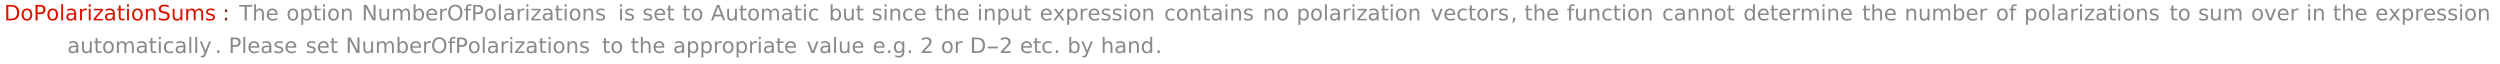
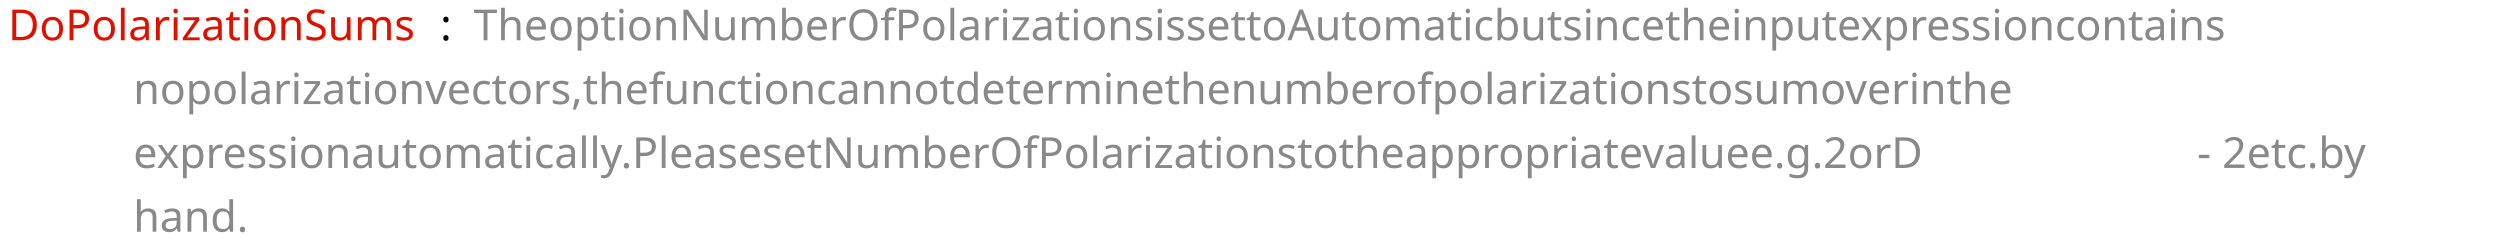
- <svg xmlns="http://www.w3.org/2000/svg" xmlns:xlink="http://www.w3.org/1999/xlink" width="942pt" height="24pt" viewBox="0 0 942 24" version="1.1">
-   <defs>
-     <g>
-       <symbol overflow="visible" id="glyph0-0">
-         <path style="stroke:none;" d="M 0.406 1.422 L 0.406 -5.641 L 4.406 -5.641 L 4.406 1.422 Z M 0.844 0.969 L 3.953 0.969 L 3.953 -5.188 L 0.844 -5.188 Z M 0.844 0.969 " />
-       </symbol>
-       <symbol overflow="visible" id="glyph0-1">
-         <path style="stroke:none;" d="M 1.578 -5.188 L 1.578 -0.656 L 2.531 -0.656 C 3.332 -0.656 3.922 -0.836 4.297 -1.203 C 4.672 -1.566 4.859 -2.141 4.859 -2.922 C 4.859 -3.703 4.672 -4.273 4.297 -4.641 C 3.922 -5.004 3.332 -5.188 2.531 -5.188 Z M 0.781 -5.828 L 2.406 -5.828 C 3.539 -5.828 4.367 -5.594 4.891 -5.125 C 5.422 -4.656 5.688 -3.922 5.688 -2.922 C 5.688 -1.922 5.422 -1.18 4.891 -0.703 C 4.359 -0.234 3.531 0 2.406 0 L 0.781 0 Z M 0.781 -5.828 " />
-       </symbol>
-       <symbol overflow="visible" id="glyph0-2">
-         <path style="stroke:none;" d="M 2.453 -3.875 C 2.066 -3.875 1.758 -3.723 1.531 -3.422 C 1.312 -3.117 1.203 -2.707 1.203 -2.188 C 1.203 -1.664 1.312 -1.254 1.531 -0.953 C 1.758 -0.648 2.066 -0.5 2.453 -0.5 C 2.836 -0.5 3.141 -0.648 3.359 -0.953 C 3.586 -1.254 3.703 -1.664 3.703 -2.188 C 3.703 -2.707 3.586 -3.117 3.359 -3.422 C 3.141 -3.723 2.836 -3.875 2.453 -3.875 Z M 2.453 -4.484 C 3.078 -4.484 3.566 -4.281 3.922 -3.875 C 4.273 -3.469 4.453 -2.906 4.453 -2.188 C 4.453 -1.469 4.273 -0.906 3.922 -0.5 C 3.566 -0.094 3.078 0.109 2.453 0.109 C 1.828 0.109 1.332 -0.094 0.969 -0.5 C 0.613 -0.906 0.438 -1.469 0.438 -2.188 C 0.438 -2.906 0.613 -3.469 0.969 -3.875 C 1.332 -4.281 1.828 -4.484 2.453 -4.484 Z M 2.453 -4.484 " />
-       </symbol>
-       <symbol overflow="visible" id="glyph0-3">
-         <path style="stroke:none;" d="M 1.578 -5.188 L 1.578 -3 L 2.562 -3 C 2.938 -3 3.223 -3.094 3.422 -3.281 C 3.617 -3.469 3.719 -3.738 3.719 -4.094 C 3.719 -4.438 3.617 -4.703 3.422 -4.891 C 3.223 -5.086 2.938 -5.188 2.562 -5.188 Z M 0.781 -5.828 L 2.562 -5.828 C 3.219 -5.828 3.711 -5.68 4.047 -5.391 C 4.379 -5.098 4.547 -4.664 4.547 -4.094 C 4.547 -3.52 4.379 -3.082 4.047 -2.781 C 3.711 -2.488 3.219 -2.344 2.562 -2.344 L 1.578 -2.344 L 1.578 0 L 0.781 0 Z M 0.781 -5.828 " />
-       </symbol>
-       <symbol overflow="visible" id="glyph0-4">
-         <path style="stroke:none;" d="M 0.75 -6.078 L 1.469 -6.078 L 1.469 0 L 0.75 0 Z M 0.75 -6.078 " />
-       </symbol>
-       <symbol overflow="visible" id="glyph0-5">
-         <path style="stroke:none;" d="M 2.75 -2.203 C 2.164 -2.203 1.758 -2.133 1.531 -2 C 1.312 -1.863 1.203 -1.641 1.203 -1.328 C 1.203 -1.066 1.285 -0.859 1.453 -0.703 C 1.617 -0.555 1.848 -0.484 2.141 -0.484 C 2.535 -0.484 2.852 -0.625 3.094 -0.906 C 3.332 -1.195 3.453 -1.578 3.453 -2.047 L 3.453 -2.203 Z M 4.172 -2.5 L 4.172 0 L 3.453 0 L 3.453 -0.672 C 3.297 -0.398 3.094 -0.203 2.844 -0.078 C 2.602 0.047 2.305 0.109 1.953 0.109 C 1.504 0.109 1.145 -0.016 0.875 -0.266 C 0.613 -0.516 0.484 -0.852 0.484 -1.281 C 0.484 -1.77 0.645 -2.141 0.969 -2.391 C 1.301 -2.641 1.797 -2.766 2.453 -2.766 L 3.453 -2.766 L 3.453 -2.828 C 3.453 -3.16 3.344 -3.414 3.125 -3.594 C 2.914 -3.781 2.613 -3.875 2.219 -3.875 C 1.969 -3.875 1.723 -3.844 1.484 -3.781 C 1.242 -3.719 1.016 -3.629 0.797 -3.516 L 0.797 -4.172 C 1.066 -4.273 1.32 -4.352 1.562 -4.406 C 1.812 -4.457 2.055 -4.484 2.297 -4.484 C 2.922 -4.484 3.391 -4.316 3.703 -3.984 C 4.016 -3.66 4.172 -3.164 4.172 -2.5 Z M 4.172 -2.5 " />
-       </symbol>
-       <symbol overflow="visible" id="glyph0-6">
-         <path style="stroke:none;" d="M 3.297 -3.703 C 3.211 -3.754 3.125 -3.789 3.031 -3.812 C 2.938 -3.832 2.832 -3.844 2.719 -3.844 C 2.312 -3.844 2 -3.707 1.781 -3.438 C 1.562 -3.176 1.453 -2.801 1.453 -2.312 L 1.453 0 L 0.734 0 L 0.734 -4.375 L 1.453 -4.375 L 1.453 -3.703 C 1.598 -3.961 1.789 -4.156 2.031 -4.281 C 2.281 -4.414 2.578 -4.484 2.922 -4.484 C 2.973 -4.484 3.023 -4.477 3.078 -4.469 C 3.141 -4.469 3.207 -4.457 3.281 -4.438 Z M 3.297 -3.703 " />
-       </symbol>
-       <symbol overflow="visible" id="glyph0-7">
-         <path style="stroke:none;" d="M 0.75 -4.375 L 1.469 -4.375 L 1.469 0 L 0.75 0 Z M 0.75 -6.078 L 1.469 -6.078 L 1.469 -5.172 L 0.75 -5.172 Z M 0.75 -6.078 " />
-       </symbol>
-       <symbol overflow="visible" id="glyph0-8">
-         <path style="stroke:none;" d="M 0.438 -4.375 L 3.859 -4.375 L 3.859 -3.719 L 1.156 -0.578 L 3.859 -0.578 L 3.859 0 L 0.344 0 L 0.344 -0.656 L 3.047 -3.797 L 0.438 -3.797 Z M 0.438 -4.375 " />
-       </symbol>
-       <symbol overflow="visible" id="glyph0-9">
-         <path style="stroke:none;" d="M 1.469 -5.625 L 1.469 -4.375 L 2.953 -4.375 L 2.953 -3.812 L 1.469 -3.812 L 1.469 -1.438 C 1.469 -1.082 1.516 -0.852 1.609 -0.75 C 1.711 -0.656 1.91 -0.609 2.203 -0.609 L 2.953 -0.609 L 2.953 0 L 2.203 0 C 1.648 0 1.27 -0.102 1.062 -0.312 C 0.852 -0.52 0.75 -0.895 0.75 -1.438 L 0.75 -3.812 L 0.219 -3.812 L 0.219 -4.375 L 0.75 -4.375 L 0.75 -5.625 Z M 1.469 -5.625 " />
-       </symbol>
-       <symbol overflow="visible" id="glyph0-10">
-         <path style="stroke:none;" d="M 4.391 -2.641 L 4.391 0 L 3.672 0 L 3.672 -2.625 C 3.672 -3.031 3.586 -3.336 3.422 -3.547 C 3.266 -3.754 3.023 -3.859 2.703 -3.859 C 2.316 -3.859 2.008 -3.734 1.781 -3.484 C 1.562 -3.234 1.453 -2.895 1.453 -2.469 L 1.453 0 L 0.734 0 L 0.734 -4.375 L 1.453 -4.375 L 1.453 -3.703 C 1.617 -3.961 1.816 -4.156 2.047 -4.281 C 2.285 -4.414 2.555 -4.484 2.859 -4.484 C 3.367 -4.484 3.75 -4.328 4 -4.016 C 4.258 -3.703 4.391 -3.242 4.391 -2.641 Z M 4.391 -2.641 " />
-       </symbol>
-       <symbol overflow="visible" id="glyph0-11">
-         <path style="stroke:none;" d="M 4.281 -5.641 L 4.281 -4.875 C 3.977 -5.02 3.691 -5.125 3.422 -5.188 C 3.16 -5.258 2.91 -5.297 2.672 -5.297 C 2.234 -5.297 1.898 -5.211 1.672 -5.047 C 1.441 -4.879 1.328 -4.645 1.328 -4.344 C 1.328 -4.082 1.398 -3.883 1.547 -3.75 C 1.703 -3.625 2 -3.52 2.438 -3.438 L 2.906 -3.344 C 3.5 -3.227 3.938 -3.031 4.219 -2.75 C 4.5 -2.469 4.641 -2.086 4.641 -1.609 C 4.641 -1.047 4.445 -0.617 4.062 -0.328 C 3.688 -0.035 3.133 0.109 2.406 0.109 C 2.125 0.109 1.828 0.078 1.516 0.016 C 1.203 -0.047 0.879 -0.141 0.547 -0.266 L 0.547 -1.078 C 0.867 -0.891 1.18 -0.75 1.484 -0.656 C 1.797 -0.57 2.102 -0.531 2.406 -0.531 C 2.852 -0.531 3.195 -0.617 3.438 -0.797 C 3.688 -0.973 3.812 -1.223 3.812 -1.547 C 3.812 -1.836 3.723 -2.062 3.547 -2.219 C 3.367 -2.383 3.082 -2.508 2.688 -2.594 L 2.203 -2.688 C 1.609 -2.801 1.18 -2.984 0.922 -3.234 C 0.66 -3.484 0.531 -3.832 0.531 -4.281 C 0.531 -4.789 0.711 -5.191 1.078 -5.484 C 1.441 -5.785 1.941 -5.938 2.578 -5.938 C 2.848 -5.938 3.125 -5.91 3.406 -5.859 C 3.695 -5.816 3.988 -5.742 4.281 -5.641 Z M 4.281 -5.641 " />
-       </symbol>
-       <symbol overflow="visible" id="glyph0-12">
-         <path style="stroke:none;" d="M 0.688 -1.734 L 0.688 -4.375 L 1.406 -4.375 L 1.406 -1.75 C 1.406 -1.344 1.484 -1.035 1.641 -0.828 C 1.805 -0.617 2.051 -0.516 2.375 -0.516 C 2.758 -0.516 3.062 -0.633 3.281 -0.875 C 3.508 -1.125 3.625 -1.461 3.625 -1.891 L 3.625 -4.375 L 4.344 -4.375 L 4.344 0 L 3.625 0 L 3.625 -0.672 C 3.445 -0.41 3.242 -0.211 3.016 -0.078 C 2.785 0.047 2.52 0.109 2.219 0.109 C 1.719 0.109 1.336 -0.047 1.078 -0.359 C 0.816 -0.672 0.688 -1.129 0.688 -1.734 Z M 0.688 -1.734 " />
-       </symbol>
-       <symbol overflow="visible" id="glyph0-13">
-         <path style="stroke:none;" d="M 4.156 -3.531 C 4.344 -3.852 4.562 -4.094 4.812 -4.25 C 5.062 -4.406 5.352 -4.484 5.688 -4.484 C 6.145 -4.484 6.492 -4.32 6.734 -4 C 6.984 -3.688 7.109 -3.234 7.109 -2.641 L 7.109 0 L 6.391 0 L 6.391 -2.625 C 6.391 -3.039 6.316 -3.348 6.172 -3.547 C 6.023 -3.754 5.797 -3.859 5.484 -3.859 C 5.117 -3.859 4.828 -3.734 4.609 -3.484 C 4.391 -3.234 4.281 -2.895 4.281 -2.469 L 4.281 0 L 3.562 0 L 3.562 -2.625 C 3.562 -3.039 3.484 -3.348 3.328 -3.547 C 3.18 -3.754 2.957 -3.859 2.656 -3.859 C 2.281 -3.859 1.984 -3.734 1.766 -3.484 C 1.555 -3.234 1.453 -2.895 1.453 -2.469 L 1.453 0 L 0.734 0 L 0.734 -4.375 L 1.453 -4.375 L 1.453 -3.703 C 1.617 -3.961 1.816 -4.156 2.047 -4.281 C 2.273 -4.414 2.547 -4.484 2.859 -4.484 C 3.172 -4.484 3.438 -4.398 3.656 -4.234 C 3.883 -4.078 4.051 -3.844 4.156 -3.531 Z M 4.156 -3.531 " />
-       </symbol>
-       <symbol overflow="visible" id="glyph0-14">
-         <path style="stroke:none;" d="M 3.547 -4.25 L 3.547 -3.562 C 3.336 -3.664 3.125 -3.742 2.906 -3.797 C 2.688 -3.848 2.461 -3.875 2.234 -3.875 C 1.879 -3.875 1.609 -3.816 1.422 -3.703 C 1.242 -3.598 1.156 -3.438 1.156 -3.219 C 1.156 -3.051 1.219 -2.922 1.344 -2.828 C 1.477 -2.734 1.738 -2.645 2.125 -2.562 L 2.375 -2.5 C 2.883 -2.395 3.242 -2.242 3.453 -2.047 C 3.672 -1.848 3.781 -1.566 3.781 -1.203 C 3.781 -0.797 3.617 -0.473 3.297 -0.234 C 2.973 -0.004 2.531 0.109 1.969 0.109 C 1.738 0.109 1.492 0.082 1.234 0.031 C 0.984 -0.008 0.719 -0.07 0.438 -0.156 L 0.438 -0.906 C 0.695 -0.77 0.957 -0.664 1.219 -0.594 C 1.477 -0.52 1.734 -0.484 1.984 -0.484 C 2.328 -0.484 2.586 -0.539 2.766 -0.656 C 2.953 -0.781 3.047 -0.945 3.047 -1.156 C 3.047 -1.352 2.977 -1.504 2.844 -1.609 C 2.707 -1.711 2.422 -1.812 1.984 -1.906 L 1.734 -1.969 C 1.285 -2.062 0.961 -2.203 0.766 -2.391 C 0.566 -2.586 0.469 -2.852 0.469 -3.188 C 0.469 -3.602 0.613 -3.922 0.906 -4.141 C 1.195 -4.367 1.609 -4.484 2.141 -4.484 C 2.41 -4.484 2.66 -4.461 2.891 -4.422 C 3.129 -4.379 3.348 -4.32 3.547 -4.25 Z M 3.547 -4.25 " />
-       </symbol>
-       <symbol overflow="visible" id="glyph0-15">
-         <path style="stroke:none;" d="M 0.938 -1 L 1.766 -1 L 1.766 0 L 0.938 0 Z M 0.938 -4.141 L 1.766 -4.141 L 1.766 -3.141 L 0.938 -3.141 Z M 0.938 -4.141 " />
-       </symbol>
-       <symbol overflow="visible" id="glyph0-16">
-         <path style="stroke:none;" d="M -0.031 -5.828 L 4.906 -5.828 L 4.906 -5.172 L 2.844 -5.172 L 2.844 0 L 2.047 0 L 2.047 -5.172 L -0.031 -5.172 Z M -0.031 -5.828 " />
-       </symbol>
-       <symbol overflow="visible" id="glyph0-17">
-         <path style="stroke:none;" d="M 4.391 -2.641 L 4.391 0 L 3.672 0 L 3.672 -2.625 C 3.672 -3.031 3.586 -3.336 3.422 -3.547 C 3.266 -3.754 3.023 -3.859 2.703 -3.859 C 2.316 -3.859 2.008 -3.734 1.781 -3.484 C 1.562 -3.234 1.453 -2.895 1.453 -2.469 L 1.453 0 L 0.734 0 L 0.734 -6.078 L 1.453 -6.078 L 1.453 -3.703 C 1.617 -3.961 1.816 -4.156 2.047 -4.281 C 2.285 -4.414 2.555 -4.484 2.859 -4.484 C 3.367 -4.484 3.75 -4.328 4 -4.016 C 4.258 -3.703 4.391 -3.242 4.391 -2.641 Z M 4.391 -2.641 " />
-       </symbol>
-       <symbol overflow="visible" id="glyph0-18">
-         <path style="stroke:none;" d="M 4.5 -2.375 L 4.5 -2.016 L 1.188 -2.016 C 1.219 -1.523 1.367 -1.148 1.641 -0.891 C 1.91 -0.629 2.281 -0.5 2.75 -0.5 C 3.031 -0.5 3.301 -0.531 3.562 -0.594 C 3.82 -0.664 4.078 -0.77 4.328 -0.906 L 4.328 -0.219 C 4.066 -0.113 3.801 -0.035 3.531 0.016 C 3.258 0.078 2.988 0.109 2.719 0.109 C 2.02 0.109 1.461 -0.094 1.047 -0.5 C 0.641 -0.906 0.438 -1.453 0.438 -2.141 C 0.438 -2.859 0.629 -3.426 1.016 -3.844 C 1.41 -4.27 1.938 -4.484 2.594 -4.484 C 3.176 -4.484 3.641 -4.289 3.984 -3.906 C 4.328 -3.531 4.5 -3.02 4.5 -2.375 Z M 3.781 -2.578 C 3.77 -2.973 3.656 -3.285 3.438 -3.516 C 3.227 -3.754 2.945 -3.875 2.594 -3.875 C 2.195 -3.875 1.875 -3.758 1.625 -3.531 C 1.383 -3.301 1.25 -2.984 1.219 -2.578 Z M 3.781 -2.578 " />
-       </symbol>
-       <symbol overflow="visible" id="glyph0-19">
-         <path style="stroke:none;" d="M 1.453 -0.656 L 1.453 1.672 L 0.734 1.672 L 0.734 -4.375 L 1.453 -4.375 L 1.453 -3.719 C 1.598 -3.977 1.785 -4.172 2.016 -4.297 C 2.254 -4.422 2.531 -4.484 2.844 -4.484 C 3.375 -4.484 3.805 -4.27 4.141 -3.844 C 4.473 -3.426 4.641 -2.875 4.641 -2.188 C 4.641 -1.5 4.473 -0.941 4.141 -0.516 C 3.805 -0.098 3.375 0.109 2.844 0.109 C 2.531 0.109 2.254 0.047 2.016 -0.078 C 1.785 -0.203 1.598 -0.395 1.453 -0.656 Z M 3.891 -2.188 C 3.891 -2.719 3.781 -3.129 3.562 -3.422 C 3.352 -3.723 3.055 -3.875 2.672 -3.875 C 2.297 -3.875 2 -3.723 1.781 -3.422 C 1.562 -3.129 1.453 -2.719 1.453 -2.188 C 1.453 -1.656 1.562 -1.238 1.781 -0.938 C 2 -0.633 2.297 -0.484 2.672 -0.484 C 3.055 -0.484 3.352 -0.633 3.562 -0.938 C 3.781 -1.238 3.891 -1.656 3.891 -2.188 Z M 3.891 -2.188 " />
-       </symbol>
-       <symbol overflow="visible" id="glyph0-20">
-         <path style="stroke:none;" d="M 0.781 -5.828 L 1.844 -5.828 L 4.438 -0.953 L 4.438 -5.828 L 5.203 -5.828 L 5.203 0 L 4.141 0 L 1.547 -4.875 L 1.547 0 L 0.781 0 Z M 0.781 -5.828 " />
-       </symbol>
-       <symbol overflow="visible" id="glyph0-21">
-         <path style="stroke:none;" d="M 3.891 -2.188 C 3.891 -2.719 3.781 -3.129 3.562 -3.422 C 3.352 -3.723 3.055 -3.875 2.672 -3.875 C 2.297 -3.875 2 -3.723 1.781 -3.422 C 1.562 -3.129 1.453 -2.719 1.453 -2.188 C 1.453 -1.656 1.562 -1.238 1.781 -0.938 C 2 -0.633 2.297 -0.484 2.672 -0.484 C 3.055 -0.484 3.352 -0.633 3.562 -0.938 C 3.781 -1.238 3.891 -1.656 3.891 -2.188 Z M 1.453 -3.719 C 1.598 -3.977 1.785 -4.172 2.016 -4.297 C 2.254 -4.422 2.531 -4.484 2.844 -4.484 C 3.375 -4.484 3.805 -4.27 4.141 -3.844 C 4.473 -3.426 4.641 -2.875 4.641 -2.188 C 4.641 -1.5 4.473 -0.941 4.141 -0.516 C 3.805 -0.098 3.375 0.109 2.844 0.109 C 2.531 0.109 2.254 0.047 2.016 -0.078 C 1.785 -0.203 1.598 -0.395 1.453 -0.656 L 1.453 0 L 0.734 0 L 0.734 -6.078 L 1.453 -6.078 Z M 1.453 -3.719 " />
-       </symbol>
-       <symbol overflow="visible" id="glyph0-22">
-         <path style="stroke:none;" d="M 3.156 -5.297 C 2.582 -5.297 2.125 -5.082 1.781 -4.656 C 1.445 -4.227 1.281 -3.645 1.281 -2.906 C 1.281 -2.176 1.445 -1.598 1.781 -1.172 C 2.125 -0.742 2.582 -0.531 3.156 -0.531 C 3.727 -0.531 4.18 -0.742 4.516 -1.172 C 4.848 -1.598 5.016 -2.176 5.016 -2.906 C 5.016 -3.645 4.848 -4.227 4.516 -4.656 C 4.18 -5.082 3.727 -5.297 3.156 -5.297 Z M 3.156 -5.938 C 3.969 -5.938 4.617 -5.66 5.109 -5.109 C 5.598 -4.566 5.844 -3.832 5.844 -2.906 C 5.844 -1.988 5.598 -1.254 5.109 -0.703 C 4.617 -0.16 3.969 0.109 3.156 0.109 C 2.332 0.109 1.676 -0.16 1.188 -0.703 C 0.695 -1.254 0.453 -1.988 0.453 -2.906 C 0.453 -3.832 0.695 -4.566 1.188 -5.109 C 1.676 -5.66 2.332 -5.938 3.156 -5.938 Z M 3.156 -5.938 " />
-       </symbol>
-       <symbol overflow="visible" id="glyph0-23">
-         <path style="stroke:none;" d="M 2.969 -6.078 L 2.969 -5.484 L 2.281 -5.484 C 2.02 -5.484 1.836 -5.43 1.734 -5.328 C 1.641 -5.223 1.594 -5.035 1.594 -4.766 L 1.594 -4.375 L 2.781 -4.375 L 2.781 -3.812 L 1.594 -3.812 L 1.594 0 L 0.875 0 L 0.875 -3.812 L 0.188 -3.812 L 0.188 -4.375 L 0.875 -4.375 L 0.875 -4.688 C 0.875 -5.164 0.984 -5.516 1.203 -5.734 C 1.43 -5.961 1.797 -6.078 2.297 -6.078 Z M 2.969 -6.078 " />
-       </symbol>
-       <symbol overflow="visible" id="glyph0-24">
-         <path style="stroke:none;" d="M 2.734 -5.062 L 1.672 -2.156 L 3.812 -2.156 Z M 2.297 -5.828 L 3.188 -5.828 L 5.406 0 L 4.594 0 L 4.062 -1.5 L 1.422 -1.5 L 0.891 0 L 0.062 0 Z M 2.297 -5.828 " />
-       </symbol>
-       <symbol overflow="visible" id="glyph0-25">
-         <path style="stroke:none;" d="M 3.906 -4.203 L 3.906 -3.531 C 3.695 -3.645 3.488 -3.727 3.281 -3.781 C 3.082 -3.844 2.879 -3.875 2.672 -3.875 C 2.203 -3.875 1.836 -3.723 1.578 -3.422 C 1.328 -3.129 1.203 -2.719 1.203 -2.188 C 1.203 -1.656 1.328 -1.238 1.578 -0.938 C 1.836 -0.645 2.203 -0.5 2.672 -0.5 C 2.879 -0.5 3.082 -0.523 3.281 -0.578 C 3.488 -0.641 3.695 -0.723 3.906 -0.828 L 3.906 -0.172 C 3.707 -0.078 3.5 -0.008 3.281 0.031 C 3.062 0.082 2.832 0.109 2.594 0.109 C 1.938 0.109 1.41 -0.094 1.016 -0.5 C 0.629 -0.914 0.438 -1.477 0.438 -2.188 C 0.438 -2.895 0.633 -3.453 1.031 -3.859 C 1.426 -4.273 1.961 -4.484 2.641 -4.484 C 2.859 -4.484 3.07 -4.457 3.281 -4.406 C 3.5 -4.363 3.707 -4.297 3.906 -4.203 Z M 3.906 -4.203 " />
-       </symbol>
-       <symbol overflow="visible" id="glyph0-26">
-         <path style="stroke:none;" d="M 4.391 -4.375 L 2.812 -2.25 L 4.469 0 L 3.625 0 L 2.359 -1.719 L 1.078 0 L 0.234 0 L 1.938 -2.297 L 0.375 -4.375 L 1.219 -4.375 L 2.391 -2.812 L 3.547 -4.375 Z M 4.391 -4.375 " />
-       </symbol>
-       <symbol overflow="visible" id="glyph0-27">
-         <path style="stroke:none;" d="M 0.234 -4.375 L 1 -4.375 L 2.375 -0.703 L 3.734 -4.375 L 4.5 -4.375 L 2.859 0 L 1.875 0 Z M 0.234 -4.375 " />
-       </symbol>
-       <symbol overflow="visible" id="glyph0-28">
-         <path style="stroke:none;" d="M 0.938 -1 L 1.766 -1 L 1.766 -0.328 L 1.125 0.938 L 0.625 0.938 L 0.938 -0.328 Z M 0.938 -1 " />
-       </symbol>
-       <symbol overflow="visible" id="glyph0-29">
-         <path style="stroke:none;" d="M 3.641 -3.719 L 3.641 -6.078 L 4.359 -6.078 L 4.359 0 L 3.641 0 L 3.641 -0.656 C 3.484 -0.395 3.289 -0.203 3.062 -0.078 C 2.832 0.047 2.555 0.109 2.234 0.109 C 1.703 0.109 1.27 -0.098 0.938 -0.516 C 0.602 -0.941 0.438 -1.5 0.438 -2.188 C 0.438 -2.875 0.602 -3.426 0.938 -3.844 C 1.27 -4.27 1.703 -4.484 2.234 -4.484 C 2.555 -4.484 2.832 -4.422 3.062 -4.297 C 3.289 -4.172 3.484 -3.977 3.641 -3.719 Z M 1.188 -2.188 C 1.188 -1.656 1.297 -1.238 1.516 -0.938 C 1.734 -0.633 2.031 -0.484 2.406 -0.484 C 2.789 -0.484 3.094 -0.633 3.312 -0.938 C 3.531 -1.238 3.641 -1.656 3.641 -2.188 C 3.641 -2.719 3.531 -3.129 3.312 -3.422 C 3.094 -3.723 2.789 -3.875 2.406 -3.875 C 2.031 -3.875 1.734 -3.723 1.516 -3.422 C 1.297 -3.129 1.188 -2.719 1.188 -2.188 Z M 1.188 -2.188 " />
-       </symbol>
-       <symbol overflow="visible" id="glyph0-30">
-         <path style="stroke:none;" d="M 2.578 0.406 C 2.367 0.926 2.164 1.266 1.969 1.422 C 1.781 1.586 1.523 1.672 1.203 1.672 L 0.641 1.672 L 0.641 1.062 L 1.062 1.062 C 1.258 1.062 1.41 1.016 1.516 0.922 C 1.629 0.828 1.75 0.609 1.875 0.266 L 2.016 -0.078 L 0.234 -4.375 L 1 -4.375 L 2.375 -0.953 L 3.734 -4.375 L 4.5 -4.375 Z M 2.578 0.406 " />
-       </symbol>
-       <symbol overflow="visible" id="glyph0-31">
-         <path style="stroke:none;" d="M 0.859 -1 L 1.688 -1 L 1.688 0 L 0.859 0 Z M 0.859 -1 " />
-       </symbol>
-       <symbol overflow="visible" id="glyph0-32">
-         <path style="stroke:none;" d="M 3.641 -2.234 C 3.641 -2.754 3.531 -3.156 3.312 -3.438 C 3.094 -3.727 2.789 -3.875 2.406 -3.875 C 2.02 -3.875 1.719 -3.727 1.5 -3.438 C 1.289 -3.156 1.188 -2.754 1.188 -2.234 C 1.188 -1.723 1.289 -1.32 1.5 -1.031 C 1.719 -0.75 2.02 -0.609 2.406 -0.609 C 2.789 -0.609 3.094 -0.75 3.312 -1.031 C 3.531 -1.32 3.641 -1.723 3.641 -2.234 Z M 4.359 -0.547 C 4.359 0.203 4.191 0.758 3.859 1.125 C 3.523 1.488 3.02 1.672 2.344 1.672 C 2.082 1.672 1.836 1.648 1.609 1.609 C 1.391 1.566 1.176 1.508 0.969 1.438 L 0.969 0.734 C 1.176 0.848 1.383 0.93 1.594 0.984 C 1.801 1.047 2.008 1.078 2.219 1.078 C 2.695 1.078 3.051 0.953 3.281 0.703 C 3.52 0.453 3.641 0.078 3.641 -0.422 L 3.641 -0.766 C 3.484 -0.516 3.289 -0.32 3.062 -0.188 C 2.832 -0.062 2.555 0 2.234 0 C 1.691 0 1.254 -0.203 0.922 -0.609 C 0.598 -1.023 0.438 -1.566 0.438 -2.234 C 0.438 -2.91 0.598 -3.453 0.922 -3.859 C 1.254 -4.273 1.691 -4.484 2.234 -4.484 C 2.555 -4.484 2.832 -4.414 3.062 -4.281 C 3.289 -4.156 3.484 -3.969 3.641 -3.719 L 3.641 -4.375 L 4.359 -4.375 Z M 4.359 -0.547 " />
-       </symbol>
-       <symbol overflow="visible" id="glyph0-33">
-         <path style="stroke:none;" d="M 1.531 -0.672 L 4.297 -0.672 L 4.297 0 L 0.594 0 L 0.594 -0.672 C 0.883 -0.973 1.289 -1.383 1.812 -1.906 C 2.332 -2.438 2.656 -2.773 2.781 -2.922 C 3.039 -3.203 3.219 -3.441 3.312 -3.641 C 3.414 -3.836 3.469 -4.031 3.469 -4.219 C 3.469 -4.531 3.359 -4.785 3.141 -4.984 C 2.922 -5.18 2.641 -5.281 2.297 -5.281 C 2.047 -5.281 1.781 -5.234 1.5 -5.141 C 1.227 -5.055 0.938 -4.926 0.625 -4.75 L 0.625 -5.547 C 0.945 -5.68 1.242 -5.781 1.516 -5.844 C 1.797 -5.906 2.051 -5.938 2.281 -5.938 C 2.883 -5.938 3.363 -5.785 3.719 -5.484 C 4.082 -5.18 4.266 -4.781 4.266 -4.281 C 4.266 -4.039 4.219 -3.812 4.125 -3.594 C 4.031 -3.375 3.867 -3.117 3.641 -2.828 C 3.566 -2.754 3.352 -2.535 3 -2.172 C 2.656 -1.816 2.164 -1.316 1.531 -0.672 Z M 1.531 -0.672 " />
-       </symbol>
-       <symbol overflow="visible" id="glyph1-0">
-         <path style="stroke:none;" d="M 0.5 0 L 0.5 -6.406 L 3.5 -6.406 L 3.5 0 Z M 1 -0.5 L 3 -0.5 L 3 -5.906 L 1 -5.906 Z M 1 -0.5 " />
-       </symbol>
-       <symbol overflow="visible" id="glyph1-1">
-         <path style="stroke:none;" d="M 4.234 -1.75 L 0.438 -1.75 L 0.438 -2.406 L 4.234 -2.406 Z M 4.234 -1.75 " />
-       </symbol>
-     </g>
-   </defs>
-   <g id="surface6">
-     <g style="fill:rgb(86.668%,6.67%,0%);fill-opacity:1;">
-       <use xlink:href="#glyph0-1" x="1.556" y="7.68" />
-       <use xlink:href="#glyph0-2" x="7.712" y="7.68" />
-       <use xlink:href="#glyph0-3" x="12.602" y="7.68" />
-       <use xlink:href="#glyph0-2" x="17.415" y="7.68" />
-       <use xlink:href="#glyph0-4" x="22.306" y="7.68" />
-       <use xlink:href="#glyph0-5" x="24.524" y="7.68" />
-       <use xlink:href="#glyph0-6" x="29.415" y="7.68" />
-       <use xlink:href="#glyph0-7" x="32.696" y="7.68" />
-       <use xlink:href="#glyph0-8" x="34.915" y="7.68" />
-       <use xlink:href="#glyph0-5" x="39.102" y="7.68" />
-       <use xlink:href="#glyph0-9" x="43.993" y="7.68" />
-       <use xlink:href="#glyph0-7" x="47.118" y="7.68" />
-       <use xlink:href="#glyph0-2" x="49.337" y="7.68" />
-       <use xlink:href="#glyph0-10" x="54.227" y="7.68" />
-       <use xlink:href="#glyph0-11" x="59.29" y="7.68" />
-       <use xlink:href="#glyph0-12" x="64.368" y="7.68" />
-       <use xlink:href="#glyph0-13" x="69.431" y="7.68" />
-       <use xlink:href="#glyph0-14" x="77.212" y="7.68" />
-     </g>
-     <g style="fill:rgb(50.719%,16.933%,15.221%);fill-opacity:1;">
-       <use xlink:href="#glyph0-15" x="83.823" y="7.68" />
-     </g>
-     <g style="fill:rgb(53.699%,53.699%,53.699%);fill-opacity:1;">
-       <use xlink:href="#glyph0-16" x="90.15" y="7.68" />
-       <use xlink:href="#glyph0-17" x="95.025" y="7.68" />
-       <use xlink:href="#glyph0-18" x="100.087" y="7.68" />
-     </g>
-     <g style="fill:rgb(53.699%,53.699%,53.699%);fill-opacity:1;">
-       <use xlink:href="#glyph0-2" x="107.914" y="7.68" />
-       <use xlink:href="#glyph0-19" x="112.804" y="7.68" />
-       <use xlink:href="#glyph0-9" x="117.882" y="7.68" />
-       <use xlink:href="#glyph0-7" x="121.007" y="7.68" />
-       <use xlink:href="#glyph0-2" x="123.226" y="7.68" />
-       <use xlink:href="#glyph0-10" x="128.117" y="7.68" />
-     </g>
-     <g style="fill:rgb(53.699%,53.699%,53.699%);fill-opacity:1;">
-       <use xlink:href="#glyph0-20" x="136.301" y="7.68" />
-       <use xlink:href="#glyph0-12" x="142.286" y="7.68" />
-       <use xlink:href="#glyph0-13" x="147.348" y="7.68" />
-       <use xlink:href="#glyph0-21" x="155.129" y="7.68" />
-       <use xlink:href="#glyph0-18" x="160.207" y="7.68" />
-       <use xlink:href="#glyph0-6" x="165.129" y="7.68" />
-       <use xlink:href="#glyph0-22" x="168.411" y="7.68" />
-       <use xlink:href="#glyph0-23" x="174.707" y="7.68" />
-       <use xlink:href="#glyph0-3" x="177.52" y="7.68" />
-       <use xlink:href="#glyph0-2" x="182.332" y="7.68" />
-       <use xlink:href="#glyph0-4" x="187.223" y="7.68" />
-       <use xlink:href="#glyph0-5" x="189.442" y="7.68" />
-       <use xlink:href="#glyph0-6" x="194.332" y="7.68" />
-       <use xlink:href="#glyph0-7" x="197.614" y="7.68" />
-       <use xlink:href="#glyph0-8" x="199.832" y="7.68" />
-       <use xlink:href="#glyph0-5" x="204.02" y="7.68" />
-       <use xlink:href="#glyph0-9" x="208.911" y="7.68" />
-       <use xlink:href="#glyph0-7" x="212.036" y="7.68" />
-       <use xlink:href="#glyph0-2" x="214.254" y="7.68" />
-       <use xlink:href="#glyph0-10" x="219.145" y="7.68" />
-       <use xlink:href="#glyph0-14" x="224.207" y="7.68" />
-     </g>
-     <g style="fill:rgb(53.699%,53.699%,53.699%);fill-opacity:1;">
-       <use xlink:href="#glyph0-7" x="232.901" y="7.68" />
-       <use xlink:href="#glyph0-14" x="235.12" y="7.68" />
-     </g>
-     <g style="fill:rgb(53.699%,53.699%,53.699%);fill-opacity:1;">
-       <use xlink:href="#glyph0-14" x="242.006" y="7.68" />
-       <use xlink:href="#glyph0-18" x="246.162" y="7.68" />
-       <use xlink:href="#glyph0-9" x="251.084" y="7.68" />
-     </g>
-     <g style="fill:rgb(53.699%,53.699%,53.699%);fill-opacity:1;">
-       <use xlink:href="#glyph0-9" x="257.062" y="7.68" />
-       <use xlink:href="#glyph0-2" x="260.187" y="7.68" />
-     </g>
-     <g style="fill:rgb(53.699%,53.699%,53.699%);fill-opacity:1;">
-       <use xlink:href="#glyph0-24" x="267.844" y="7.68" />
-       <use xlink:href="#glyph0-12" x="273.312" y="7.68" />
-       <use xlink:href="#glyph0-9" x="278.375" y="7.68" />
-       <use xlink:href="#glyph0-2" x="281.5" y="7.68" />
-       <use xlink:href="#glyph0-13" x="286.391" y="7.68" />
-       <use xlink:href="#glyph0-5" x="294.172" y="7.68" />
-       <use xlink:href="#glyph0-9" x="299.062" y="7.68" />
-       <use xlink:href="#glyph0-7" x="302.187" y="7.68" />
-       <use xlink:href="#glyph0-25" x="304.406" y="7.68" />
-     </g>
-     <g style="fill:rgb(53.699%,53.699%,53.699%);fill-opacity:1;">
-       <use xlink:href="#glyph0-21" x="312.27" y="7.68" />
-       <use xlink:href="#glyph0-12" x="317.348" y="7.68" />
-       <use xlink:href="#glyph0-9" x="322.411" y="7.68" />
-     </g>
-     <g style="fill:rgb(53.699%,53.699%,53.699%);fill-opacity:1;">
-       <use xlink:href="#glyph0-14" x="328.41" y="7.68" />
-       <use xlink:href="#glyph0-7" x="332.566" y="7.68" />
-       <use xlink:href="#glyph0-10" x="334.785" y="7.68" />
-       <use xlink:href="#glyph0-25" x="339.847" y="7.68" />
-       <use xlink:href="#glyph0-18" x="344.238" y="7.68" />
-     </g>
-     <g style="fill:rgb(53.699%,53.699%,53.699%);fill-opacity:1;">
-       <use xlink:href="#glyph0-9" x="352.189" y="7.68" />
-       <use xlink:href="#glyph0-17" x="355.314" y="7.68" />
-       <use xlink:href="#glyph0-18" x="360.376" y="7.68" />
-     </g>
-     <g style="fill:rgb(53.699%,53.699%,53.699%);fill-opacity:1;">
-       <use xlink:href="#glyph0-7" x="368.167" y="7.68" />
-       <use xlink:href="#glyph0-10" x="370.386" y="7.68" />
-       <use xlink:href="#glyph0-19" x="375.449" y="7.68" />
-       <use xlink:href="#glyph0-12" x="380.527" y="7.68" />
-       <use xlink:href="#glyph0-9" x="385.589" y="7.68" />
-     </g>
-     <g style="fill:rgb(53.699%,53.699%,53.699%);fill-opacity:1;">
-       <use xlink:href="#glyph0-18" x="391.744" y="7.68" />
-       <use xlink:href="#glyph0-26" x="396.666" y="7.68" />
-       <use xlink:href="#glyph0-19" x="401.4" y="7.68" />
-       <use xlink:href="#glyph0-6" x="406.478" y="7.68" />
-       <use xlink:href="#glyph0-18" x="409.759" y="7.68" />
-       <use xlink:href="#glyph0-14" x="414.681" y="7.68" />
-       <use xlink:href="#glyph0-14" x="418.837" y="7.68" />
-       <use xlink:href="#glyph0-7" x="422.994" y="7.68" />
-       <use xlink:href="#glyph0-2" x="425.212" y="7.68" />
-       <use xlink:href="#glyph0-10" x="430.103" y="7.68" />
-     </g>
-     <g style="fill:rgb(53.699%,53.699%,53.699%);fill-opacity:1;">
-       <use xlink:href="#glyph0-25" x="438.652" y="7.68" />
-       <use xlink:href="#glyph0-2" x="443.043" y="7.68" />
-       <use xlink:href="#glyph0-10" x="447.934" y="7.68" />
-       <use xlink:href="#glyph0-9" x="452.996" y="7.68" />
-       <use xlink:href="#glyph0-5" x="456.121" y="7.68" />
-       <use xlink:href="#glyph0-7" x="461.012" y="7.68" />
-       <use xlink:href="#glyph0-10" x="463.231" y="7.68" />
-       <use xlink:href="#glyph0-14" x="468.293" y="7.68" />
-     </g>
-     <g style="fill:rgb(53.699%,53.699%,53.699%);fill-opacity:1;">
-       <use xlink:href="#glyph0-10" x="475.774" y="7.68" />
-       <use xlink:href="#glyph0-2" x="480.836" y="7.68" />
-     </g>
-     <g style="fill:rgb(53.699%,53.699%,53.699%);fill-opacity:1;">
-       <use xlink:href="#glyph0-19" x="488.527" y="7.68" />
-       <use xlink:href="#glyph0-2" x="493.606" y="7.68" />
-       <use xlink:href="#glyph0-4" x="498.496" y="7.68" />
-       <use xlink:href="#glyph0-5" x="500.715" y="7.68" />
-       <use xlink:href="#glyph0-6" x="505.606" y="7.68" />
-       <use xlink:href="#glyph0-7" x="508.887" y="7.68" />
-       <use xlink:href="#glyph0-8" x="511.106" y="7.68" />
-       <use xlink:href="#glyph0-5" x="515.293" y="7.68" />
-       <use xlink:href="#glyph0-9" x="520.184" y="7.68" />
-       <use xlink:href="#glyph0-7" x="523.309" y="7.68" />
-       <use xlink:href="#glyph0-2" x="525.527" y="7.68" />
-       <use xlink:href="#glyph0-10" x="530.418" y="7.68" />
-     </g>
-     <g style="fill:rgb(53.699%,53.699%,53.699%);fill-opacity:1;">
-       <use xlink:href="#glyph0-27" x="539.077" y="7.68" />
-       <use xlink:href="#glyph0-18" x="543.812" y="7.68" />
-       <use xlink:href="#glyph0-25" x="548.734" y="7.68" />
-       <use xlink:href="#glyph0-9" x="553.124" y="7.68" />
-       <use xlink:href="#glyph0-2" x="556.249" y="7.68" />
-       <use xlink:href="#glyph0-6" x="561.14" y="7.68" />
-       <use xlink:href="#glyph0-14" x="564.421" y="7.68" />
-     </g>
-     <g style="fill:rgb(53.699%,53.699%,53.699%);fill-opacity:1;">
-       <use xlink:href="#glyph0-28" x="569.197" y="7.68" />
-     </g>
-     <g style="fill:rgb(53.699%,53.699%,53.699%);fill-opacity:1;">
-       <use xlink:href="#glyph0-9" x="574.38" y="7.68" />
-       <use xlink:href="#glyph0-17" x="577.505" y="7.68" />
-       <use xlink:href="#glyph0-18" x="582.567" y="7.68" />
-     </g>
-     <g style="fill:rgb(53.699%,53.699%,53.699%);fill-opacity:1;">
-       <use xlink:href="#glyph0-23" x="590.359" y="7.68" />
-       <use xlink:href="#glyph0-12" x="593.171" y="7.68" />
-       <use xlink:href="#glyph0-10" x="598.234" y="7.68" />
-       <use xlink:href="#glyph0-25" x="603.296" y="7.68" />
-       <use xlink:href="#glyph0-9" x="607.687" y="7.68" />
-       <use xlink:href="#glyph0-7" x="610.812" y="7.68" />
-       <use xlink:href="#glyph0-2" x="613.031" y="7.68" />
-       <use xlink:href="#glyph0-10" x="617.921" y="7.68" />
-     </g>
-     <g style="fill:rgb(53.699%,53.699%,53.699%);fill-opacity:1;">
-       <use xlink:href="#glyph0-25" x="626.276" y="7.68" />
-       <use xlink:href="#glyph0-5" x="630.667" y="7.68" />
-       <use xlink:href="#glyph0-10" x="635.557" y="7.68" />
-       <use xlink:href="#glyph0-10" x="640.62" y="7.68" />
-       <use xlink:href="#glyph0-2" x="645.682" y="7.68" />
-       <use xlink:href="#glyph0-9" x="650.573" y="7.68" />
-     </g>
-     <g style="fill:rgb(53.699%,53.699%,53.699%);fill-opacity:1;">
-       <use xlink:href="#glyph0-29" x="656.884" y="7.68" />
-       <use xlink:href="#glyph0-18" x="661.962" y="7.68" />
-       <use xlink:href="#glyph0-9" x="666.884" y="7.68" />
-       <use xlink:href="#glyph0-18" x="670.009" y="7.68" />
-       <use xlink:href="#glyph0-6" x="674.931" y="7.68" />
-       <use xlink:href="#glyph0-13" x="678.212" y="7.68" />
-       <use xlink:href="#glyph0-7" x="685.993" y="7.68" />
-       <use xlink:href="#glyph0-10" x="688.212" y="7.68" />
-       <use xlink:href="#glyph0-18" x="693.274" y="7.68" />
-     </g>
-     <g style="fill:rgb(53.699%,53.699%,53.699%);fill-opacity:1;">
-       <use xlink:href="#glyph0-9" x="701.64" y="7.68" />
-       <use xlink:href="#glyph0-17" x="704.765" y="7.68" />
-       <use xlink:href="#glyph0-18" x="709.827" y="7.68" />
-     </g>
-     <g style="fill:rgb(53.699%,53.699%,53.699%);fill-opacity:1;">
-       <use xlink:href="#glyph0-10" x="717.619" y="7.68" />
-       <use xlink:href="#glyph0-12" x="722.681" y="7.68" />
-       <use xlink:href="#glyph0-13" x="727.744" y="7.68" />
-       <use xlink:href="#glyph0-21" x="735.525" y="7.68" />
-       <use xlink:href="#glyph0-18" x="740.603" y="7.68" />
-       <use xlink:href="#glyph0-6" x="745.525" y="7.68" />
-     </g>
-     <g style="fill:rgb(53.699%,53.699%,53.699%);fill-opacity:1;">
-       <use xlink:href="#glyph0-2" x="752.051" y="7.68" />
-       <use xlink:href="#glyph0-23" x="756.942" y="7.68" />
-     </g>
-     <g style="fill:rgb(53.699%,53.699%,53.699%);fill-opacity:1;">
-       <use xlink:href="#glyph0-19" x="762.664" y="7.68" />
-       <use xlink:href="#glyph0-2" x="767.742" y="7.68" />
-       <use xlink:href="#glyph0-4" x="772.632" y="7.68" />
-       <use xlink:href="#glyph0-5" x="774.851" y="7.68" />
-       <use xlink:href="#glyph0-6" x="779.742" y="7.68" />
-       <use xlink:href="#glyph0-7" x="783.023" y="7.68" />
-       <use xlink:href="#glyph0-8" x="785.242" y="7.68" />
-       <use xlink:href="#glyph0-5" x="789.429" y="7.68" />
-       <use xlink:href="#glyph0-9" x="794.32" y="7.68" />
-       <use xlink:href="#glyph0-7" x="797.445" y="7.68" />
-       <use xlink:href="#glyph0-2" x="799.664" y="7.68" />
-       <use xlink:href="#glyph0-10" x="804.554" y="7.68" />
-       <use xlink:href="#glyph0-14" x="809.617" y="7.68" />
-     </g>
-     <g style="fill:rgb(53.699%,53.699%,53.699%);fill-opacity:1;">
-       <use xlink:href="#glyph0-9" x="817.462" y="7.68" />
-       <use xlink:href="#glyph0-2" x="820.587" y="7.68" />
-     </g>
-     <g style="fill:rgb(53.699%,53.699%,53.699%);fill-opacity:1;">
-       <use xlink:href="#glyph0-14" x="828.244" y="7.68" />
-       <use xlink:href="#glyph0-12" x="832.4" y="7.68" />
-       <use xlink:href="#glyph0-13" x="837.462" y="7.68" />
-     </g>
-     <g style="fill:rgb(53.699%,53.699%,53.699%);fill-opacity:1;">
-       <use xlink:href="#glyph0-2" x="848.201" y="7.68" />
-       <use xlink:href="#glyph0-27" x="853.092" y="7.68" />
-       <use xlink:href="#glyph0-18" x="857.826" y="7.68" />
-       <use xlink:href="#glyph0-6" x="862.748" y="7.68" />
-     </g>
-     <g style="fill:rgb(53.699%,53.699%,53.699%);fill-opacity:1;">
-       <use xlink:href="#glyph0-7" x="868.984" y="7.68" />
-       <use xlink:href="#glyph0-10" x="871.202" y="7.68" />
-     </g>
-     <g style="fill:rgb(53.699%,53.699%,53.699%);fill-opacity:1;">
-       <use xlink:href="#glyph0-9" x="879.011" y="7.68" />
-       <use xlink:href="#glyph0-17" x="882.136" y="7.68" />
-       <use xlink:href="#glyph0-18" x="887.199" y="7.68" />
-     </g>
-     <g style="fill:rgb(53.699%,53.699%,53.699%);fill-opacity:1;">
-       <use xlink:href="#glyph0-18" x="894.99" y="7.68" />
-       <use xlink:href="#glyph0-26" x="899.912" y="7.68" />
-       <use xlink:href="#glyph0-19" x="904.646" y="7.68" />
-       <use xlink:href="#glyph0-6" x="909.724" y="7.68" />
-       <use xlink:href="#glyph0-18" x="913.006" y="7.68" />
-       <use xlink:href="#glyph0-14" x="917.927" y="7.68" />
-       <use xlink:href="#glyph0-14" x="922.084" y="7.68" />
-       <use xlink:href="#glyph0-7" x="926.24" y="7.68" />
-       <use xlink:href="#glyph0-2" x="928.459" y="7.68" />
-       <use xlink:href="#glyph0-10" x="933.349" y="7.68" />
-     </g>
-     <g style="fill:rgb(53.699%,53.699%,53.699%);fill-opacity:1;">
-       <use xlink:href="#glyph0-5" x="25.339" y="19.98" />
-       <use xlink:href="#glyph0-12" x="30.229" y="19.98" />
-       <use xlink:href="#glyph0-9" x="35.292" y="19.98" />
-       <use xlink:href="#glyph0-2" x="38.417" y="19.98" />
-       <use xlink:href="#glyph0-13" x="43.307" y="19.98" />
-       <use xlink:href="#glyph0-5" x="51.089" y="19.98" />
-       <use xlink:href="#glyph0-9" x="55.979" y="19.98" />
-       <use xlink:href="#glyph0-7" x="59.104" y="19.98" />
-       <use xlink:href="#glyph0-25" x="61.323" y="19.98" />
-       <use xlink:href="#glyph0-5" x="65.714" y="19.98" />
-       <use xlink:href="#glyph0-4" x="70.604" y="19.98" />
-       <use xlink:href="#glyph0-4" x="72.823" y="19.98" />
-       <use xlink:href="#glyph0-30" x="75.042" y="19.98" />
-     </g>
-     <g style="fill:rgb(53.699%,53.699%,53.699%);fill-opacity:1;">
-       <use xlink:href="#glyph0-31" x="80.948" y="19.98" />
-     </g>
-     <g style="fill:rgb(53.699%,53.699%,53.699%);fill-opacity:1;">
-       <use xlink:href="#glyph0-3" x="86.13" y="19.98" />
-       <use xlink:href="#glyph0-4" x="90.942" y="19.98" />
-       <use xlink:href="#glyph0-18" x="93.161" y="19.98" />
-       <use xlink:href="#glyph0-5" x="98.083" y="19.98" />
-       <use xlink:href="#glyph0-14" x="102.974" y="19.98" />
-       <use xlink:href="#glyph0-18" x="107.13" y="19.98" />
-     </g>
-     <g style="fill:rgb(53.699%,53.699%,53.699%);fill-opacity:1;">
-       <use xlink:href="#glyph0-14" x="115.189" y="19.98" />
-       <use xlink:href="#glyph0-18" x="119.345" y="19.98" />
-       <use xlink:href="#glyph0-9" x="124.267" y="19.98" />
-     </g>
-     <g style="fill:rgb(53.699%,53.699%,53.699%);fill-opacity:1;">
-       <use xlink:href="#glyph0-20" x="130.245" y="19.98" />
-       <use xlink:href="#glyph0-12" x="136.229" y="19.98" />
-       <use xlink:href="#glyph0-13" x="141.292" y="19.98" />
-       <use xlink:href="#glyph0-21" x="149.073" y="19.98" />
-       <use xlink:href="#glyph0-18" x="154.151" y="19.98" />
-       <use xlink:href="#glyph0-6" x="159.073" y="19.98" />
-       <use xlink:href="#glyph0-22" x="162.354" y="19.98" />
-       <use xlink:href="#glyph0-23" x="168.651" y="19.98" />
-       <use xlink:href="#glyph0-3" x="171.464" y="19.98" />
-       <use xlink:href="#glyph0-2" x="176.276" y="19.98" />
-       <use xlink:href="#glyph0-4" x="181.167" y="19.98" />
-       <use xlink:href="#glyph0-5" x="183.386" y="19.98" />
-       <use xlink:href="#glyph0-6" x="188.276" y="19.98" />
-       <use xlink:href="#glyph0-7" x="191.558" y="19.98" />
-       <use xlink:href="#glyph0-8" x="193.776" y="19.98" />
-       <use xlink:href="#glyph0-5" x="197.964" y="19.98" />
-       <use xlink:href="#glyph0-9" x="202.854" y="19.98" />
-       <use xlink:href="#glyph0-7" x="205.979" y="19.98" />
-       <use xlink:href="#glyph0-2" x="208.198" y="19.98" />
-       <use xlink:href="#glyph0-10" x="213.089" y="19.98" />
-       <use xlink:href="#glyph0-14" x="218.151" y="19.98" />
-     </g>
-     <g style="fill:rgb(53.699%,53.699%,53.699%);fill-opacity:1;">
-       <use xlink:href="#glyph0-9" x="226.845" y="19.98" />
-       <use xlink:href="#glyph0-2" x="229.97" y="19.98" />
-     </g>
-     <g style="fill:rgb(53.699%,53.699%,53.699%);fill-opacity:1;">
-       <use xlink:href="#glyph0-9" x="237.626" y="19.98" />
-       <use xlink:href="#glyph0-17" x="240.751" y="19.98" />
-       <use xlink:href="#glyph0-18" x="245.814" y="19.98" />
-     </g>
-     <g style="fill:rgb(53.699%,53.699%,53.699%);fill-opacity:1;">
-       <use xlink:href="#glyph0-5" x="253.605" y="19.98" />
-       <use xlink:href="#glyph0-19" x="258.496" y="19.98" />
-       <use xlink:href="#glyph0-19" x="263.574" y="19.98" />
-       <use xlink:href="#glyph0-6" x="268.652" y="19.98" />
-       <use xlink:href="#glyph0-2" x="271.933" y="19.98" />
-       <use xlink:href="#glyph0-19" x="276.824" y="19.98" />
-       <use xlink:href="#glyph0-6" x="281.902" y="19.98" />
-       <use xlink:href="#glyph0-7" x="285.183" y="19.98" />
-       <use xlink:href="#glyph0-5" x="287.402" y="19.98" />
-       <use xlink:href="#glyph0-9" x="292.293" y="19.98" />
-       <use xlink:href="#glyph0-18" x="295.418" y="19.98" />
-     </g>
-     <g style="fill:rgb(53.699%,53.699%,53.699%);fill-opacity:1;">
-       <use xlink:href="#glyph0-27" x="303.908" y="19.98" />
-       <use xlink:href="#glyph0-5" x="308.642" y="19.98" />
-       <use xlink:href="#glyph0-4" x="313.533" y="19.98" />
-       <use xlink:href="#glyph0-12" x="315.751" y="19.98" />
-       <use xlink:href="#glyph0-18" x="320.814" y="19.98" />
-     </g>
-     <g style="fill:rgb(53.699%,53.699%,53.699%);fill-opacity:1;">
-       <use xlink:href="#glyph0-18" x="328.777" y="19.98" />
-     </g>
-     <g style="fill:rgb(53.699%,53.699%,53.699%);fill-opacity:1;">
-       <use xlink:href="#glyph0-31" x="333.795" y="19.98" />
-     </g>
-     <g style="fill:rgb(53.699%,53.699%,53.699%);fill-opacity:1;">
-       <use xlink:href="#glyph0-32" x="336.386" y="19.98" />
-     </g>
-     <g style="fill:rgb(53.699%,53.699%,53.699%);fill-opacity:1;">
-       <use xlink:href="#glyph0-31" x="341.565" y="19.98" />
-     </g>
-     <g style="fill:rgb(53.699%,53.699%,53.699%);fill-opacity:1;">
-       <use xlink:href="#glyph0-33" x="346.748" y="19.98" />
-     </g>
-     <g style="fill:rgb(53.699%,53.699%,53.699%);fill-opacity:1;">
-       <use xlink:href="#glyph0-2" x="354.529" y="19.98" />
-       <use xlink:href="#glyph0-6" x="359.419" y="19.98" />
-     </g>
-     <g style="fill:rgb(53.699%,53.699%,53.699%);fill-opacity:1;">
-       <use xlink:href="#glyph0-1" x="365.467" y="19.98" />
-     </g>
-     <g style="fill:rgb(53.699%,53.699%,53.699%);fill-opacity:1;">
-       <use xlink:href="#glyph1-1" x="371.749" y="19.98" />
-     </g>
-     <g style="fill:rgb(53.699%,53.699%,53.699%);fill-opacity:1;">
-       <use xlink:href="#glyph0-33" x="376.511" y="19.98" />
-     </g>
-     <g style="fill:rgb(53.699%,53.699%,53.699%);fill-opacity:1;">
-       <use xlink:href="#glyph0-18" x="384.293" y="19.98" />
-       <use xlink:href="#glyph0-9" x="389.214" y="19.98" />
-       <use xlink:href="#glyph0-25" x="392.339" y="19.98" />
-     </g>
-     <g style="fill:rgb(53.699%,53.699%,53.699%);fill-opacity:1;">
-       <use xlink:href="#glyph0-31" x="396.994" y="19.98" />
-     </g>
-     <g style="fill:rgb(53.699%,53.699%,53.699%);fill-opacity:1;">
-       <use xlink:href="#glyph0-21" x="402.176" y="19.98" />
-       <use xlink:href="#glyph0-30" x="407.254" y="19.98" />
-     </g>
-     <g style="fill:rgb(53.699%,53.699%,53.699%);fill-opacity:1;">
-       <use xlink:href="#glyph0-17" x="414.772" y="19.98" />
-       <use xlink:href="#glyph0-5" x="419.835" y="19.98" />
-       <use xlink:href="#glyph0-10" x="424.726" y="19.98" />
-       <use xlink:href="#glyph0-29" x="429.788" y="19.98" />
-     </g>
-     <g style="fill:rgb(53.699%,53.699%,53.699%);fill-opacity:1;">
-       <use xlink:href="#glyph0-31" x="435.293" y="19.98" />
+ <svg xmlns="http://www.w3.org/2000/svg" version="1.1" id="svg2" xml:space="preserve" width="616" height="61.333" viewBox="0 0 616 61.333">
+   <defs id="defs6" />
+   <g id="g8" transform="matrix(1.333333,0,0,1.333333,0,1.2e-6)">
+     <g id="g10">
+       <text transform="translate(1.509982,7.44)" style="font-variant:normal;font-size:7.92px;font-family:CairoFont-0;-inkscape-font-specification:CairoFont-0-0;writing-mode:lr-tb;fill:#dd1100;fill-opacity:1;fill-rule:nonzero;stroke:none" id="text14">
+         <tspan x="0 6.098 10.938 15.713 20.552 22.746 27.593 30.848 33.042 37.192 42.039 45.144 47.338 52.177 57.167 62.188 67.201 74.915" y="0" id="tspan12">DoPolarizationSums</tspan>
+       </text>
+       <text transform="translate(81.34748,7.44)" style="font-variant:normal;font-size:7.92px;font-family:CairoFont-0;-inkscape-font-specification:CairoFont-0-0;writing-mode:lr-tb;fill:#000000;fill-opacity:1;fill-rule:nonzero;stroke:none" id="text18">
+         <tspan x="0" y="0" id="tspan16">:</tspan>
+       </text>
+       <text transform="translate(87.52371,7.44)" style="font-variant:normal;font-size:7.92px;font-family:CairoFont-0;-inkscape-font-specification:CairoFont-0-0;writing-mode:lr-tb;fill:#898989;fill-opacity:1;fill-rule:nonzero;stroke:none" id="text26">
+         <tspan x="0 4.831 9.845 17.226 22.065 27.086 30.191 32.385 37.224 44.748 50.672 55.686 63.4 68.421 73.292 76.547 82.78 85.568 90.343 95.183 97.353 102.2 105.455 107.649 111.799 116.646 119.75 121.944 126.783 131.797 138.418 140.612 147.241 151.359 156.23 161.845 164.95 172.308 177.725 182.738 185.843 190.682 198.396 203.243 206.348 208.542 215.392 220.414 225.427 231.042 235.161 237.354 242.368 246.716 254.097 257.202 262.215 269.597 271.791 276.804 281.825 286.839 292.454 297.325 302.005 307.027 310.282 315.153 319.271 323.389 325.583 330.422 337.931 342.279 347.118 352.131 355.236 360.083 362.277 367.29" y="0" id="tspan20">TheoptionNumberOfPolarizationsissettoAutomaticbutsincetheinputexpressioncontains</tspan>
+         <tspan x="-62.882 -57.869 -50.519 -45.498 -40.659 -38.465 -33.618 -30.363 -28.169 -24.019 -19.172 -16.067 -13.874 -9.034 -1.518 3.162 8.033 12.381 15.486 20.325 23.58 27.699 32.712 35.817 40.83 48.211 50.999 56.013 61.026 65.374 68.479 70.672 75.512 83.028 87.376 92.223 97.236 102.25 107.089 112.704 117.725 122.596 125.701 130.571 133.827 141.541 143.734 148.748 156.121 159.226 164.239 171.621 176.634 181.648 189.362 194.383 199.254 205.019 209.859 215.308 220.329 225.168 227.362 232.209 235.464 237.658 241.808 246.655 249.76 251.953 256.793 261.806 268.427 271.532 278.881 283 288.013 298.238 303.077 307.758 312.629 318.394 320.588 328.112 331.217 336.23" y="11.8" id="tspan22">nopolarizationvectors,thefunctioncannotdeterminethenumberofpolarizationstosumoverinthe</tspan>
+         <tspan x="-62.882 -58.012 -53.331 -48.31 -45.055 -40.184 -36.065 -31.947 -29.753 -24.914 -17.406 -12.559 -7.545 -4.441 0.398 8.112 12.959 16.064 18.258 22.606 27.453 29.647 31.841 36.521 41.527 46.303 48.496 53.367 58.214 62.333 69.714 73.833 78.703 84.319 90.243 95.256 102.97 107.992 112.862 116.117 122.35 125.138 129.914 134.753 136.947 141.794 145.025 147.219 151.369 156.216 159.321 161.515 166.354 171.367 177.988 181.093 188.451 191.555 196.569 203.95 208.797 213.819 218.84 222.095 226.934 231.955 235.21 237.404 242.251 245.356 252.73 257.41 262.257 264.451 269.465 276.838 281.709 284.219 289.241 294.262 301.818 306.657 312.423" y="23.6" id="tspan24">expressionautomatically.PleasesetNumberOfPolarizationstotheappropriatevaluee.g.2orD</tspan>
+       </text>
+       <text transform="translate(406.0447,31.04)" style="font-variant:normal;font-size:7.92px;font-family:CairoFont-1;-inkscape-font-specification:CairoFont-1-0;writing-mode:lr-tb;fill:#898989;fill-opacity:1;fill-rule:nonzero;stroke:none" id="text30">
+         <tspan x="0" y="0" id="tspan28">-</tspan>
+       </text>
+       <text transform="translate(410.6621,31.04)" style="font-variant:normal;font-size:7.92px;font-family:CairoFont-0;-inkscape-font-specification:CairoFont-0-0;writing-mode:lr-tb;fill:#898989;fill-opacity:1;fill-rule:nonzero;stroke:none" id="text36">
+         <tspan x="0 7.548 12.419 15.523 19.871 24.893 29.914" y="0" id="tspan32">2etc.by</tspan>
+         <tspan x="-386.021 -381.007 -376.16 -371.147 -366.126" y="11.79" id="tspan34">hand.</tspan>
+       </text>
    </g>
  </g>
</svg>
